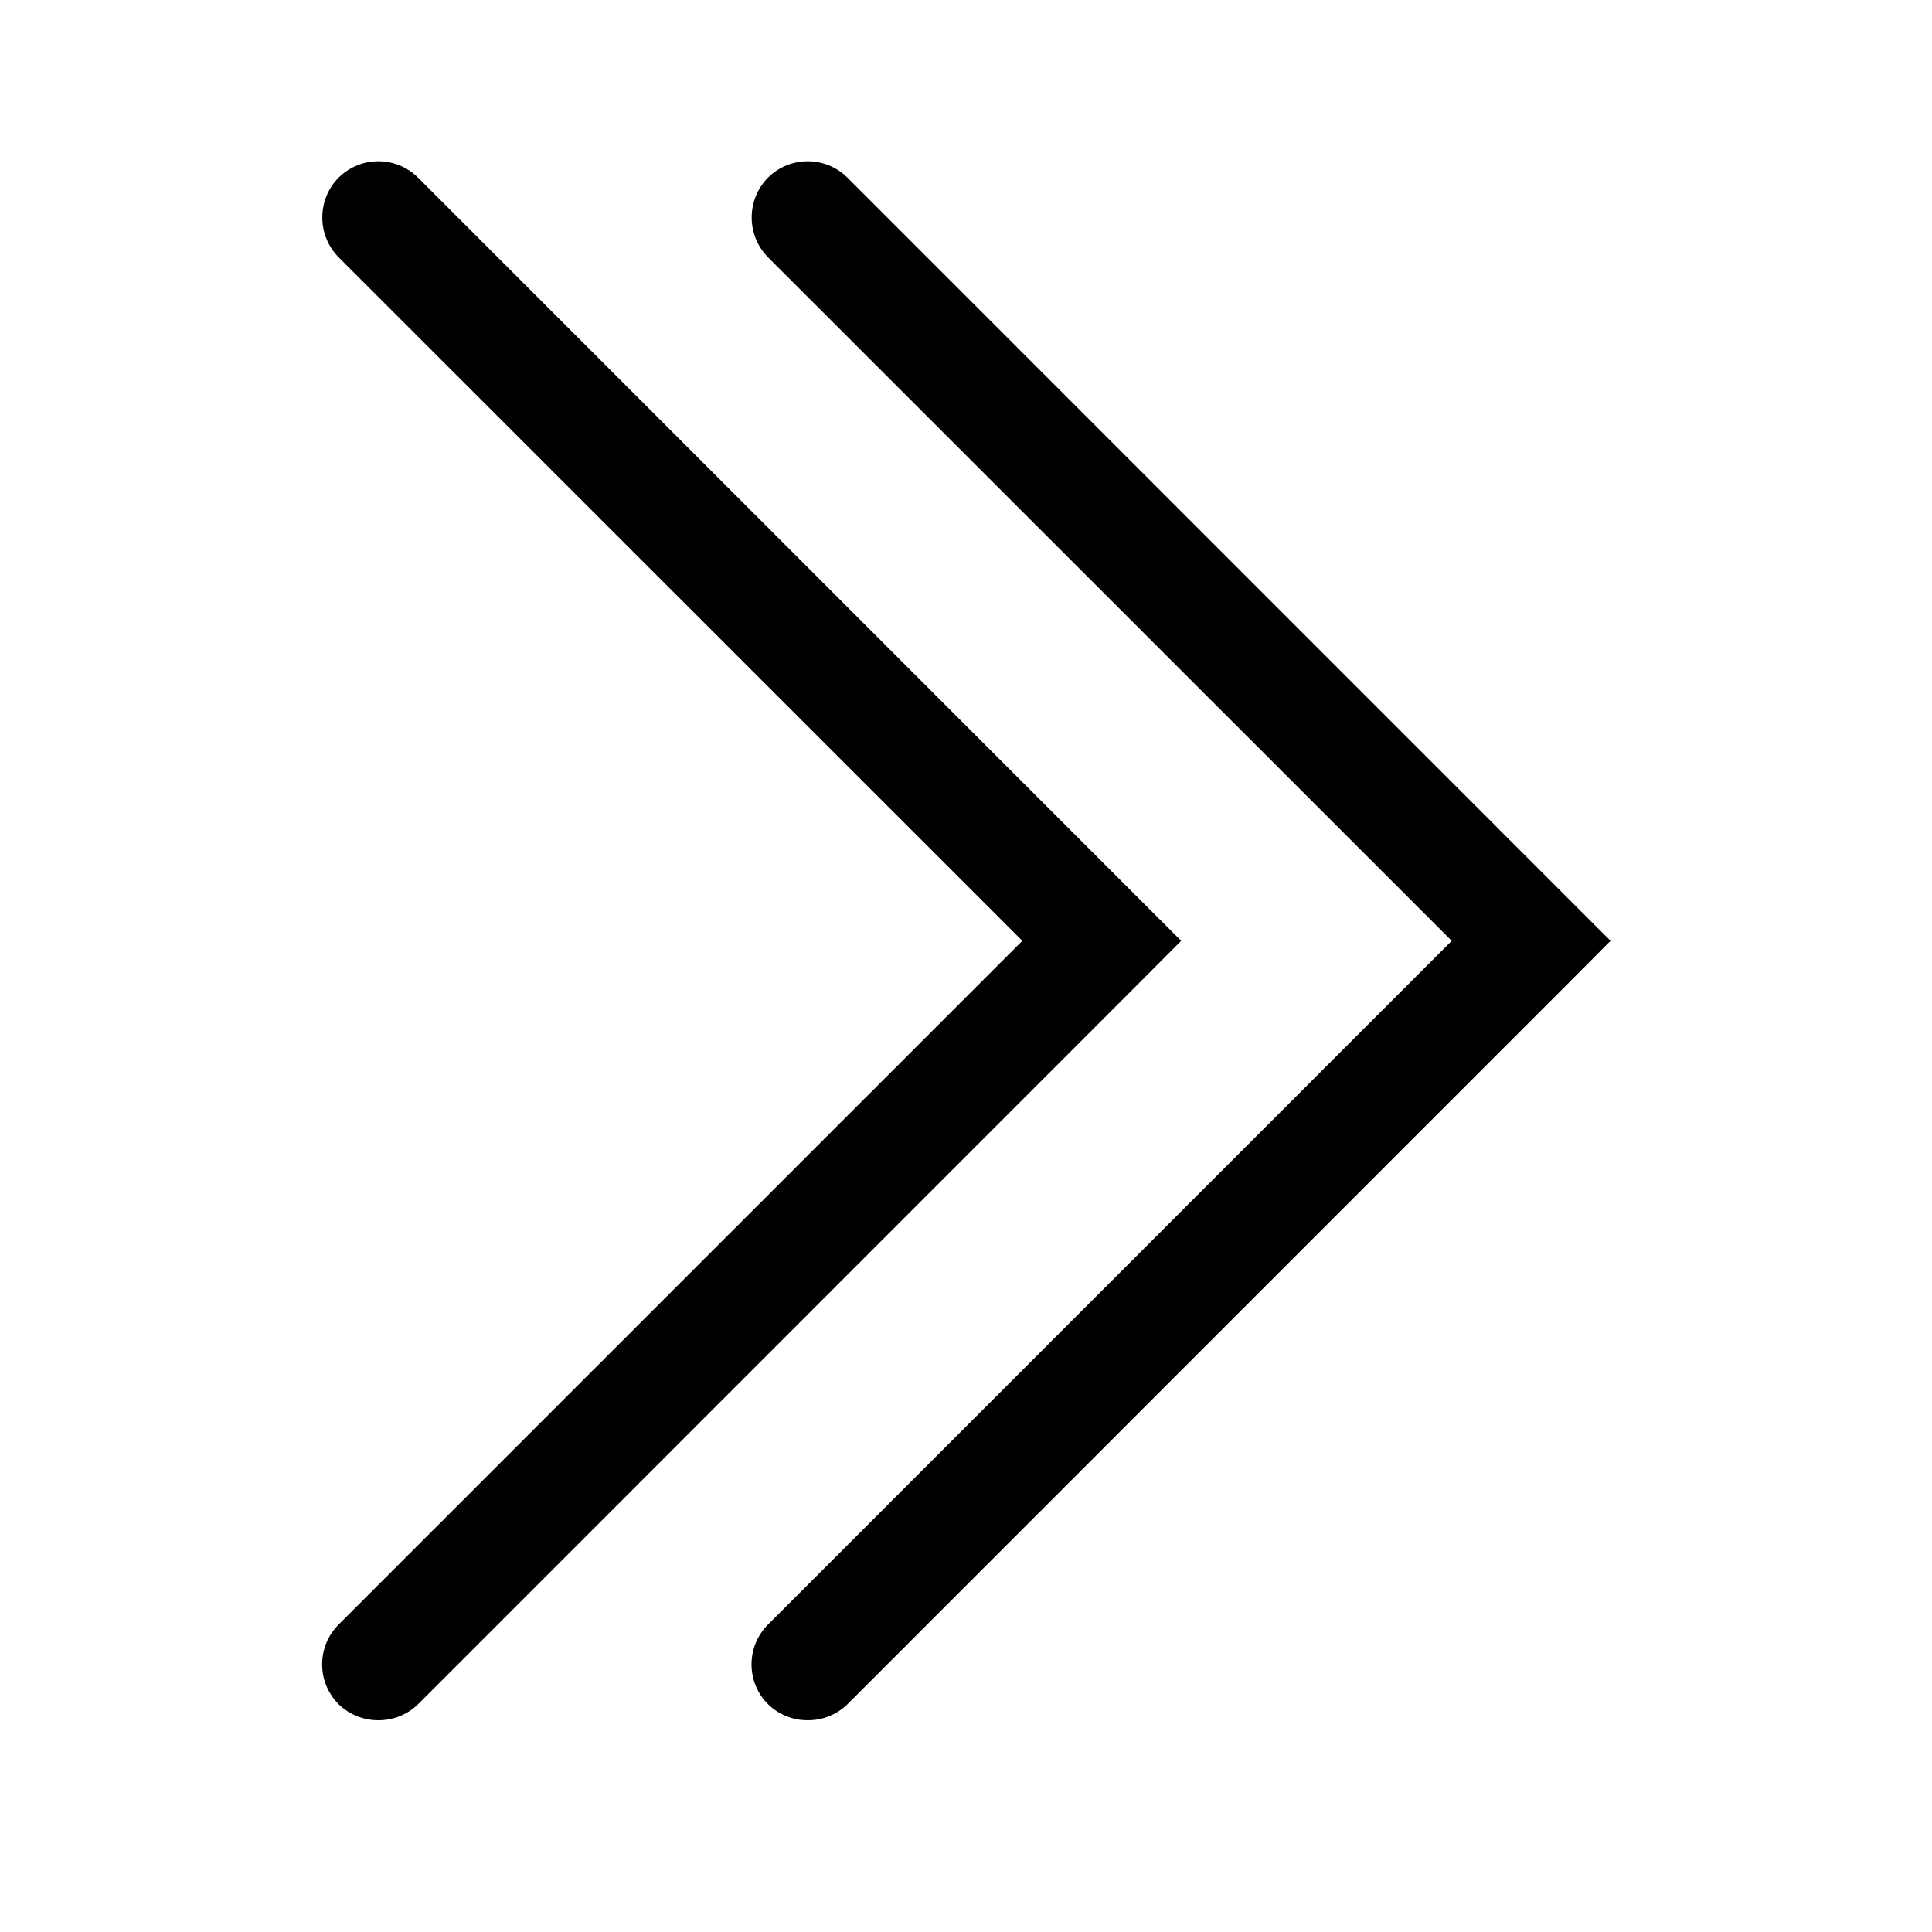
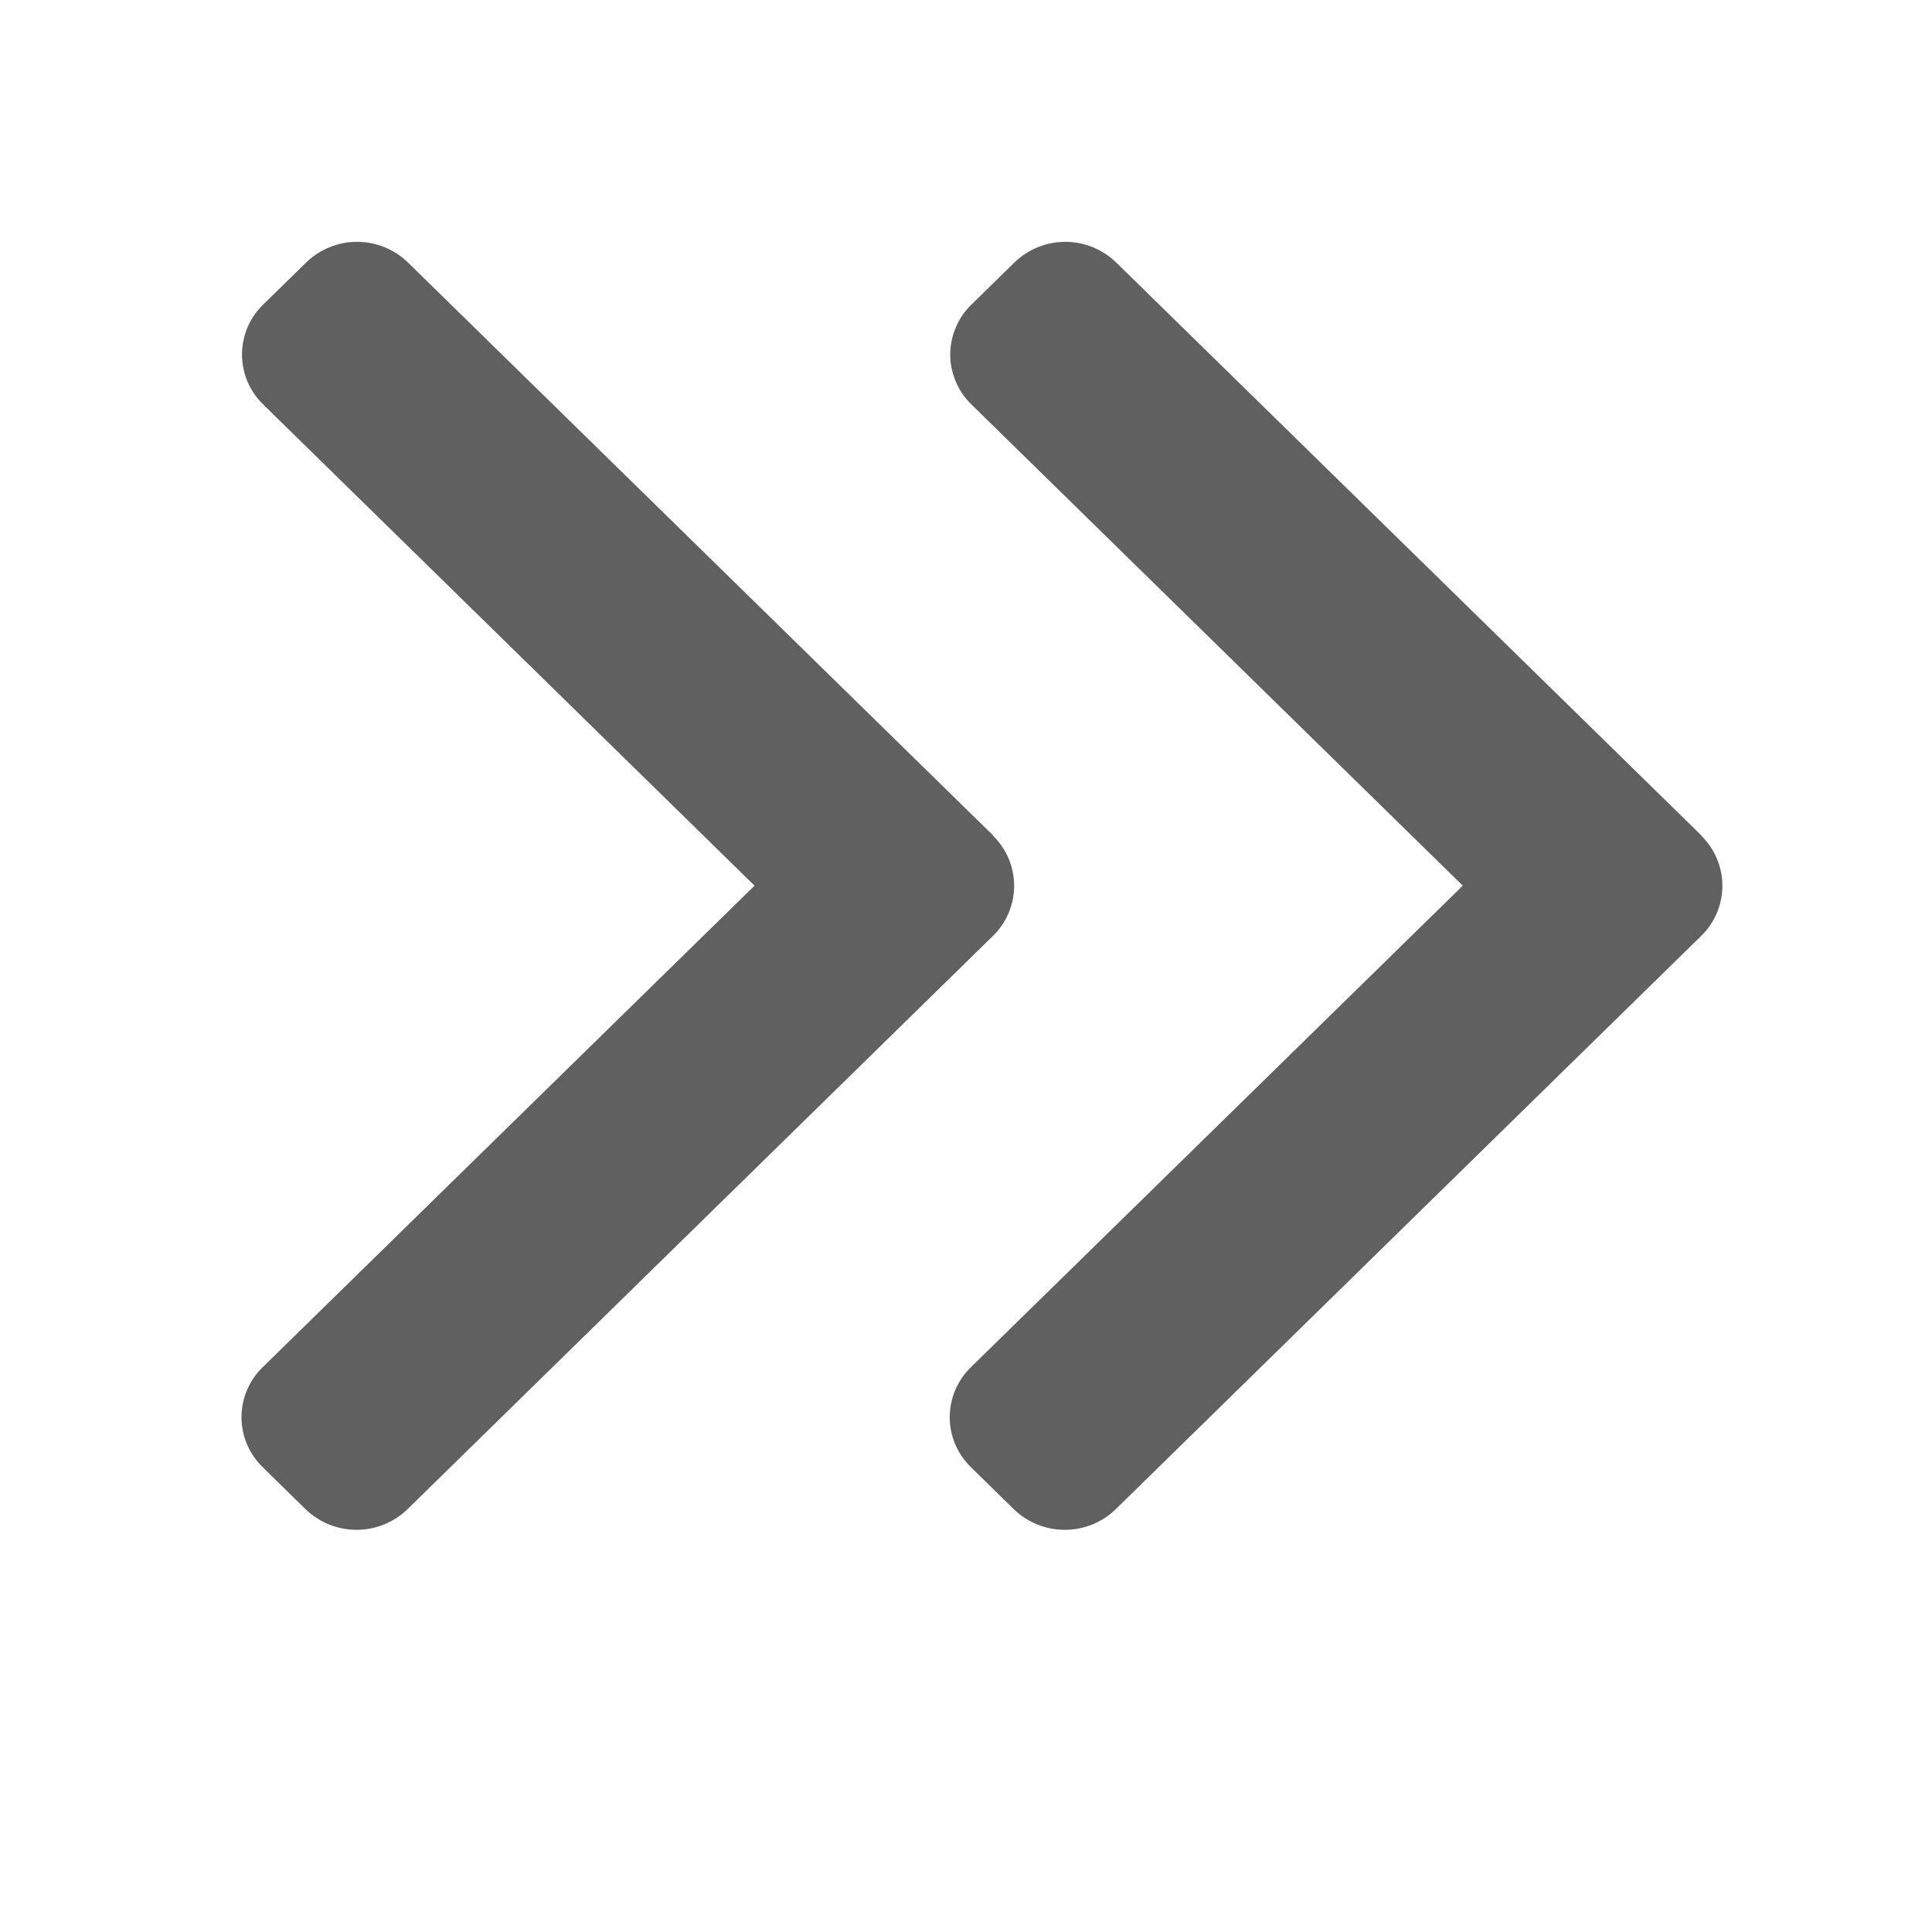
- <svg xmlns="http://www.w3.org/2000/svg" width="24" height="24" viewBox="0 0 24 24">
-   <defs>
-     <clipPath id="clip-path">
-       <rect id="Rectangle_148559" data-name="Rectangle 148559" width="24" height="24" transform="translate(1699 224)" fill="#0f0809" />
-     </clipPath>
-   </defs>
-   <g id="right-arrow" transform="translate(-1699 -224)" clip-path="url(#clip-path)">
-     <path id="Path_8325" data-name="Path 8325" d="M-17127.691-19759.236a.7.7,0,0,1-.492-.2.7.7,0,0,1,0-.988l8.494-8.494-8.494-8.492a.705.705,0,0,1,0-.988.7.7,0,0,1,.988,0l9.479,9.48-.492.494-8.986,8.988A.7.7,0,0,1-17127.691-19759.236Z" transform="translate(18831.389 20004.605)" fill="$black" />
-     <path id="Path_8325-2" data-name="Path 8325" d="M-17127.691-19759.236a.7.7,0,0,1-.492-.2.7.7,0,0,1,0-.988l8.494-8.494-8.494-8.492a.705.705,0,0,1,0-.988.7.7,0,0,1,.988,0l9.479,9.48-.492.494-8.986,8.988A.7.7,0,0,1-17127.691-19759.236Z" transform="translate(18836.723 20004.605)" fill="$black" />
+ <svg xmlns="http://www.w3.org/2000/svg" width="24" height="24" viewBox="0 0 24 24" fill="none">
+   <g transform="translate(3, 3)">
+     <path d="M9.337 7.378L2.067 0.26C1.898 0.096 1.671 0.004 1.435 0.004C1.2 0.004 0.973 0.096 0.804 0.26L0.268 0.785C0.185 0.865 0.119 0.961 0.074 1.068C0.03 1.174 0.006 1.288 0.006 1.404C0.006 1.519 0.03 1.633 0.074 1.74C0.119 1.846 0.185 1.942 0.268 2.023L6.373 8.002L0.261 13.986C0.179 14.066 0.113 14.163 0.068 14.269C0.023 14.375 6.33169e-07 14.489 6.38214e-07 14.605C6.43259e-07 14.72 0.023 14.835 0.068 14.941C0.113 15.047 0.179 15.143 0.261 15.224L0.797 15.749C0.967 15.913 1.193 16.004 1.429 16.004C1.665 16.004 1.891 15.913 2.061 15.749L9.337 8.624C9.42 8.543 9.485 8.447 9.53 8.34C9.575 8.233 9.598 8.119 9.598 8.003C9.598 7.888 9.575 7.774 9.53 7.667C9.485 7.56 9.42 7.464 9.337 7.383L9.337 7.378Z" fill="#1D1D1D" fill-opacity="0.7" />
+     <path d="M18.135 7.378L10.865 0.26C10.696 0.096 10.469 0.004 10.233 0.004C9.998 0.004 9.771 0.096 9.602 0.26L9.066 0.785C8.983 0.865 8.917 0.961 8.873 1.068C8.828 1.174 8.804 1.288 8.804 1.404C8.804 1.519 8.828 1.633 8.873 1.74C8.917 1.846 8.983 1.942 9.066 2.023L15.171 8.002L9.059 13.986C8.977 14.066 8.911 14.163 8.866 14.269C8.821 14.375 8.798 14.489 8.798 14.605C8.798 14.72 8.821 14.835 8.866 14.941C8.911 15.047 8.977 15.143 9.059 15.224L9.595 15.749C9.765 15.913 9.991 16.004 10.227 16.004C10.463 16.004 10.69 15.913 10.859 15.749L18.135 8.624C18.218 8.543 18.283 8.447 18.328 8.34C18.373 8.233 18.396 8.119 18.396 8.003C18.396 7.888 18.373 7.774 18.328 7.667C18.283 7.56 18.218 7.464 18.135 7.383L18.135 7.378Z" fill="#1D1D1D" fill-opacity="0.7" />
  </g>
</svg>
